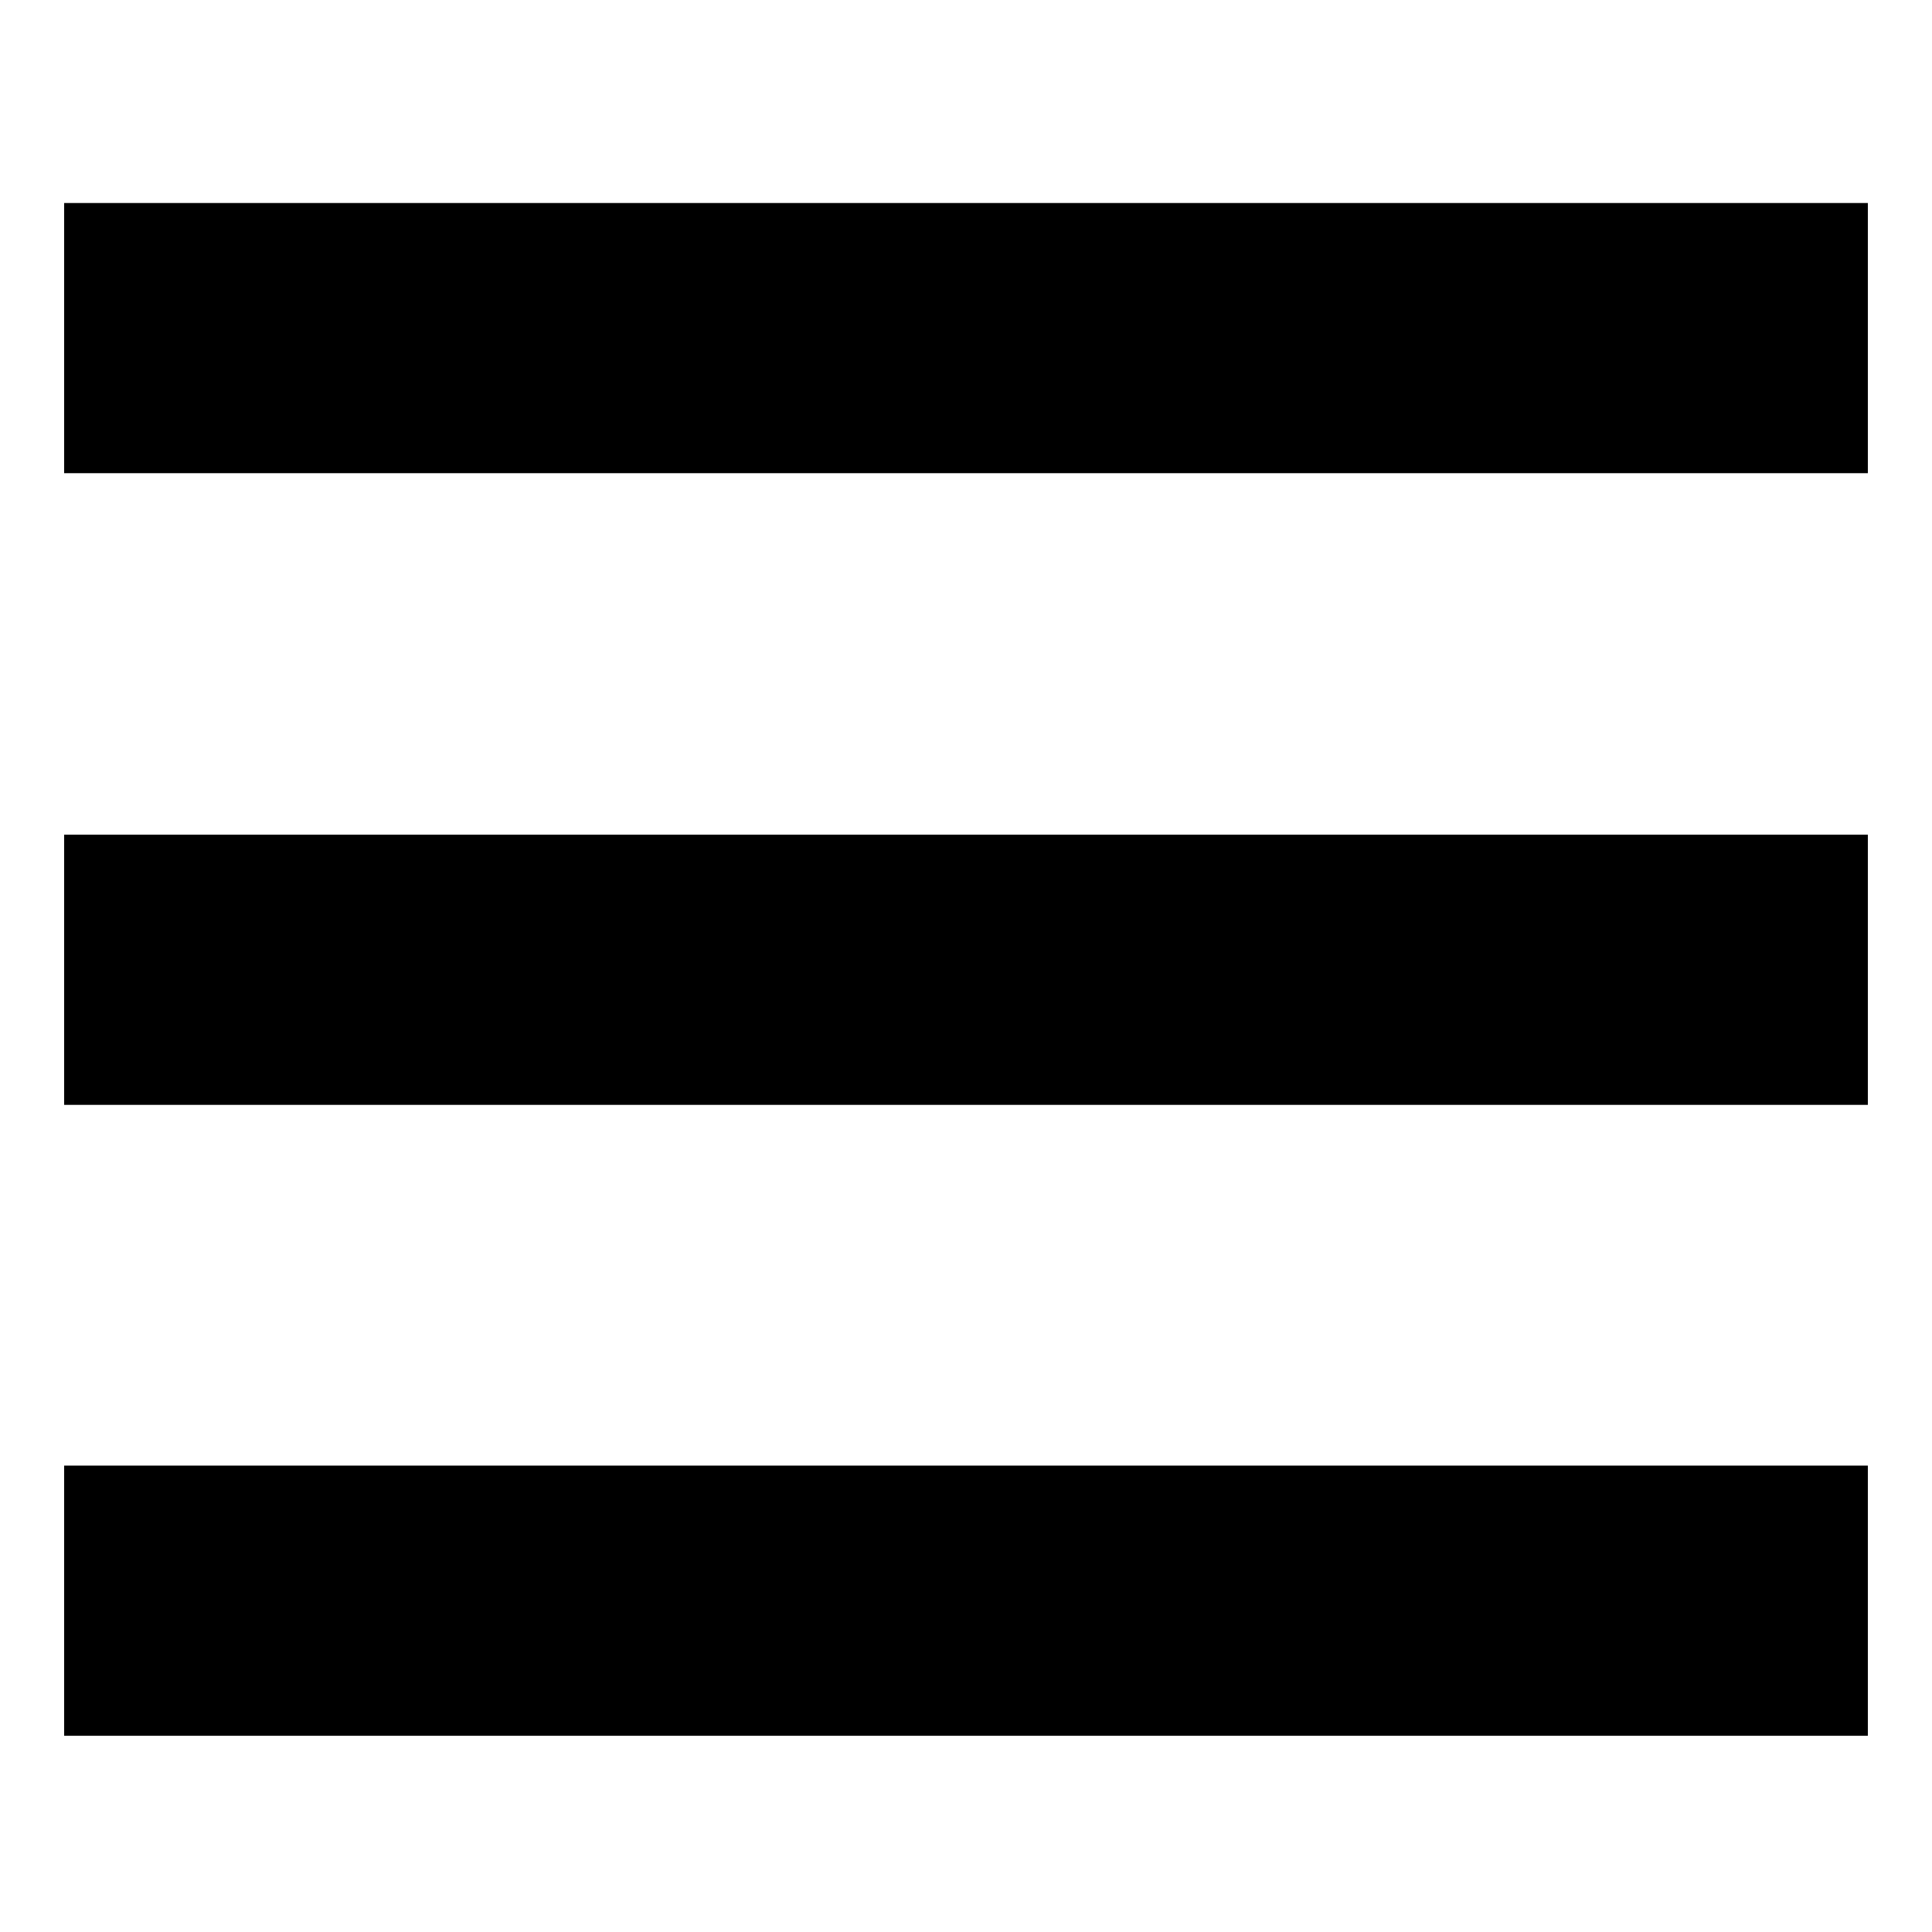
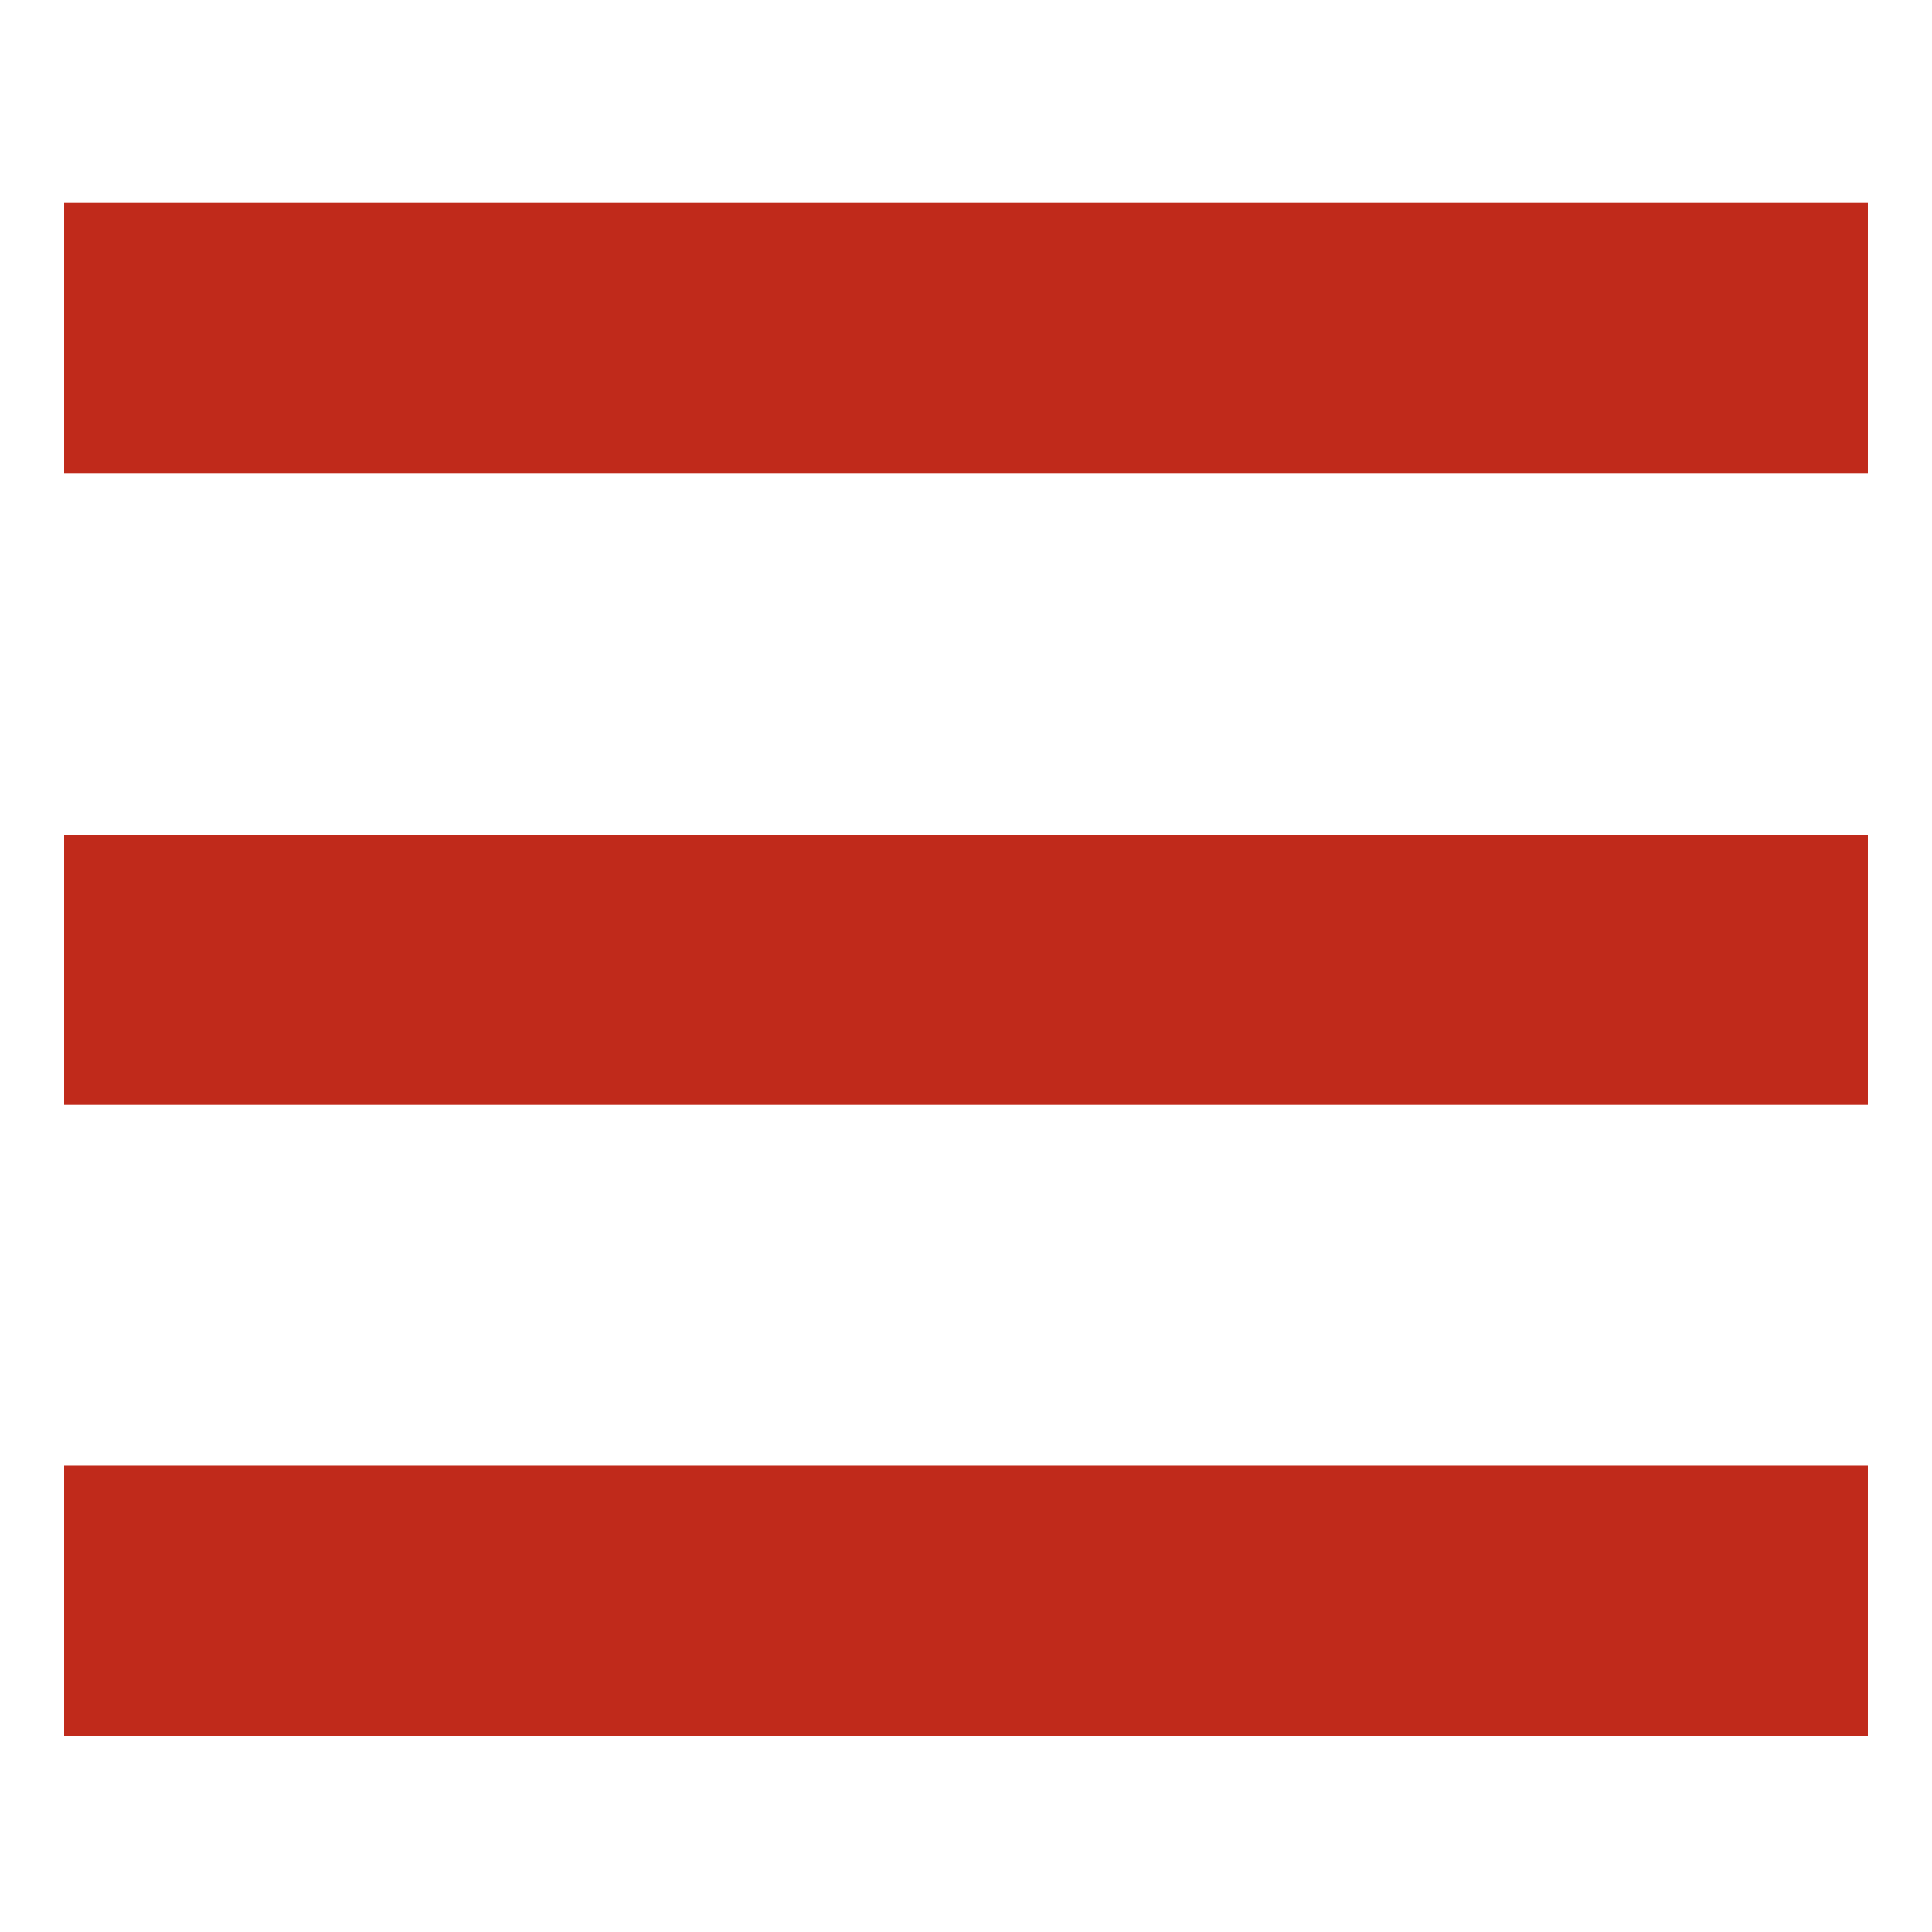
- <svg xmlns="http://www.w3.org/2000/svg" viewBox="0 0 256 256" enable-background="new 0 0 256 256">
+ <svg xmlns="http://www.w3.org/2000/svg" version="1.1" id="Layer_1" x="0px" y="0px" viewBox="0 0 256 256" style="enable-background:new 0 0 256 256;" xml:space="preserve">
+   <style type="text/css">
+ 	.st0{fill:#C02A1B;}
+ </style>
  <g>
-     <path d="M8.5 26.9h239v35.8h-239zM8.5 110.6h239v35.8h-239zM8.5 194.2h239v35.8h-239z" />
+     <path class="st0" d="M8.5,26.9h239v35.8H8.5V26.9z M8.5,110.6h239v35.8H8.5V110.6z M8.5,194.2h239V230H8.5V194.2z" />
  </g>
</svg>
